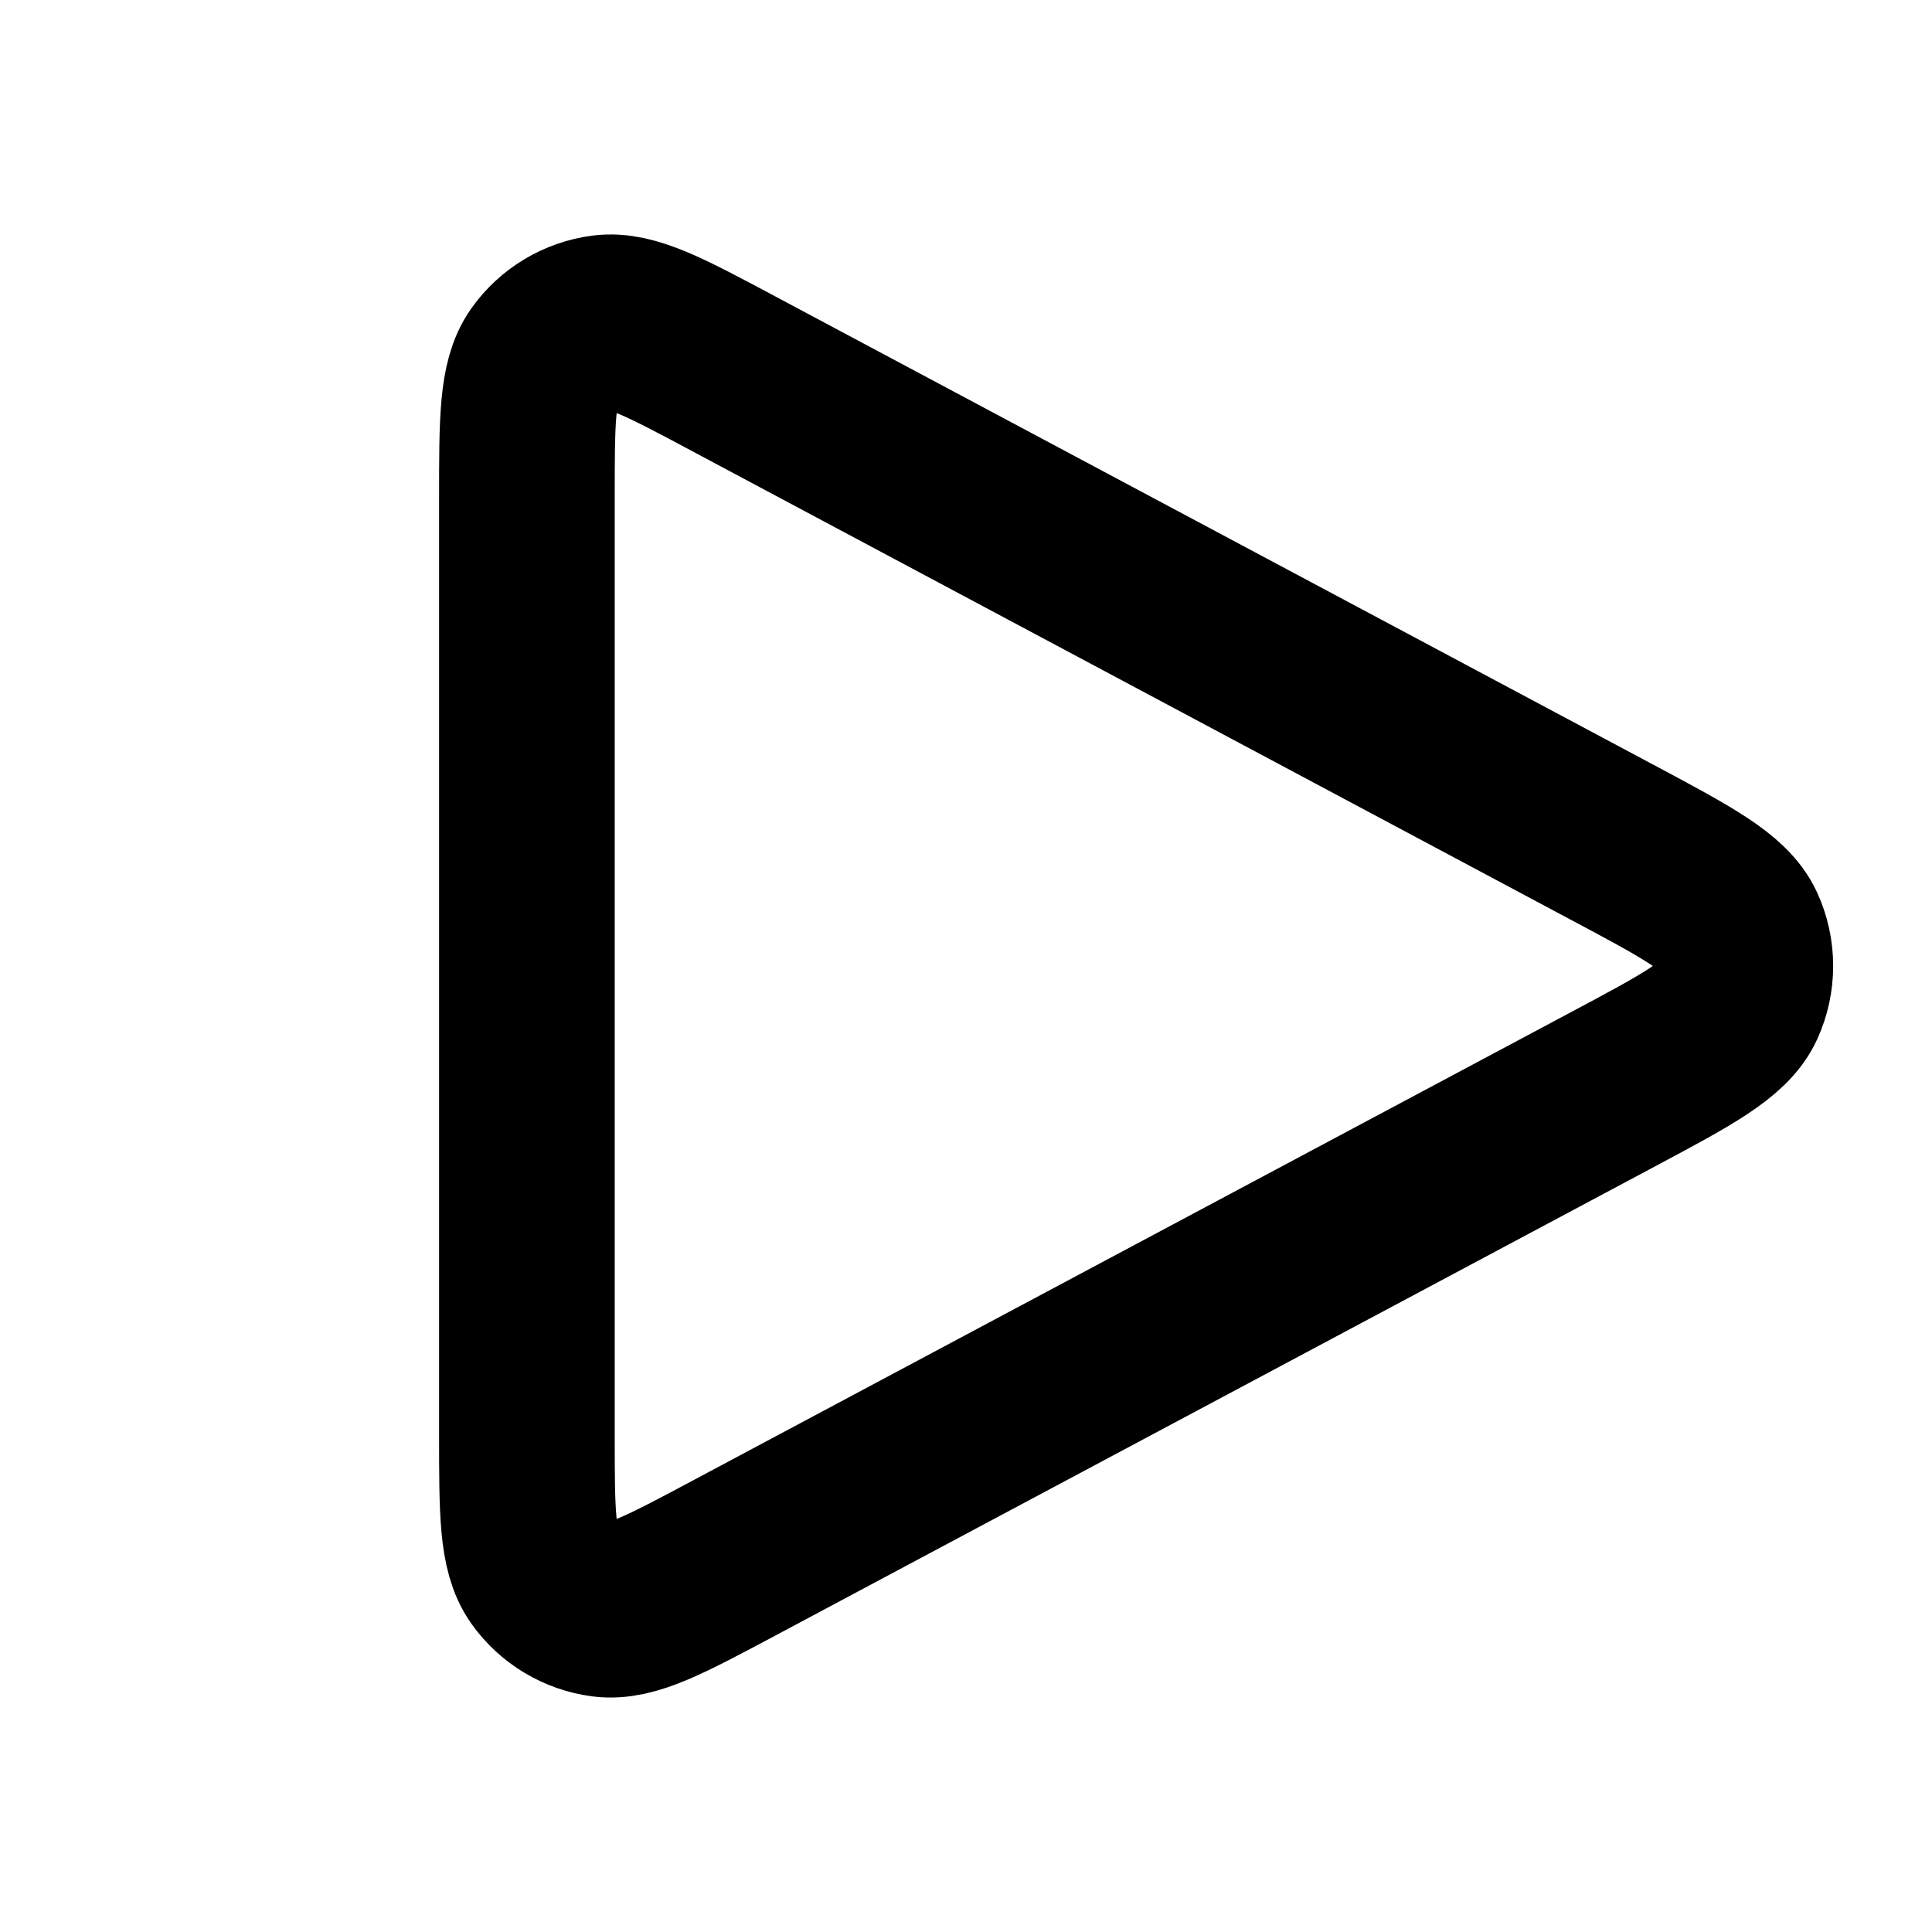
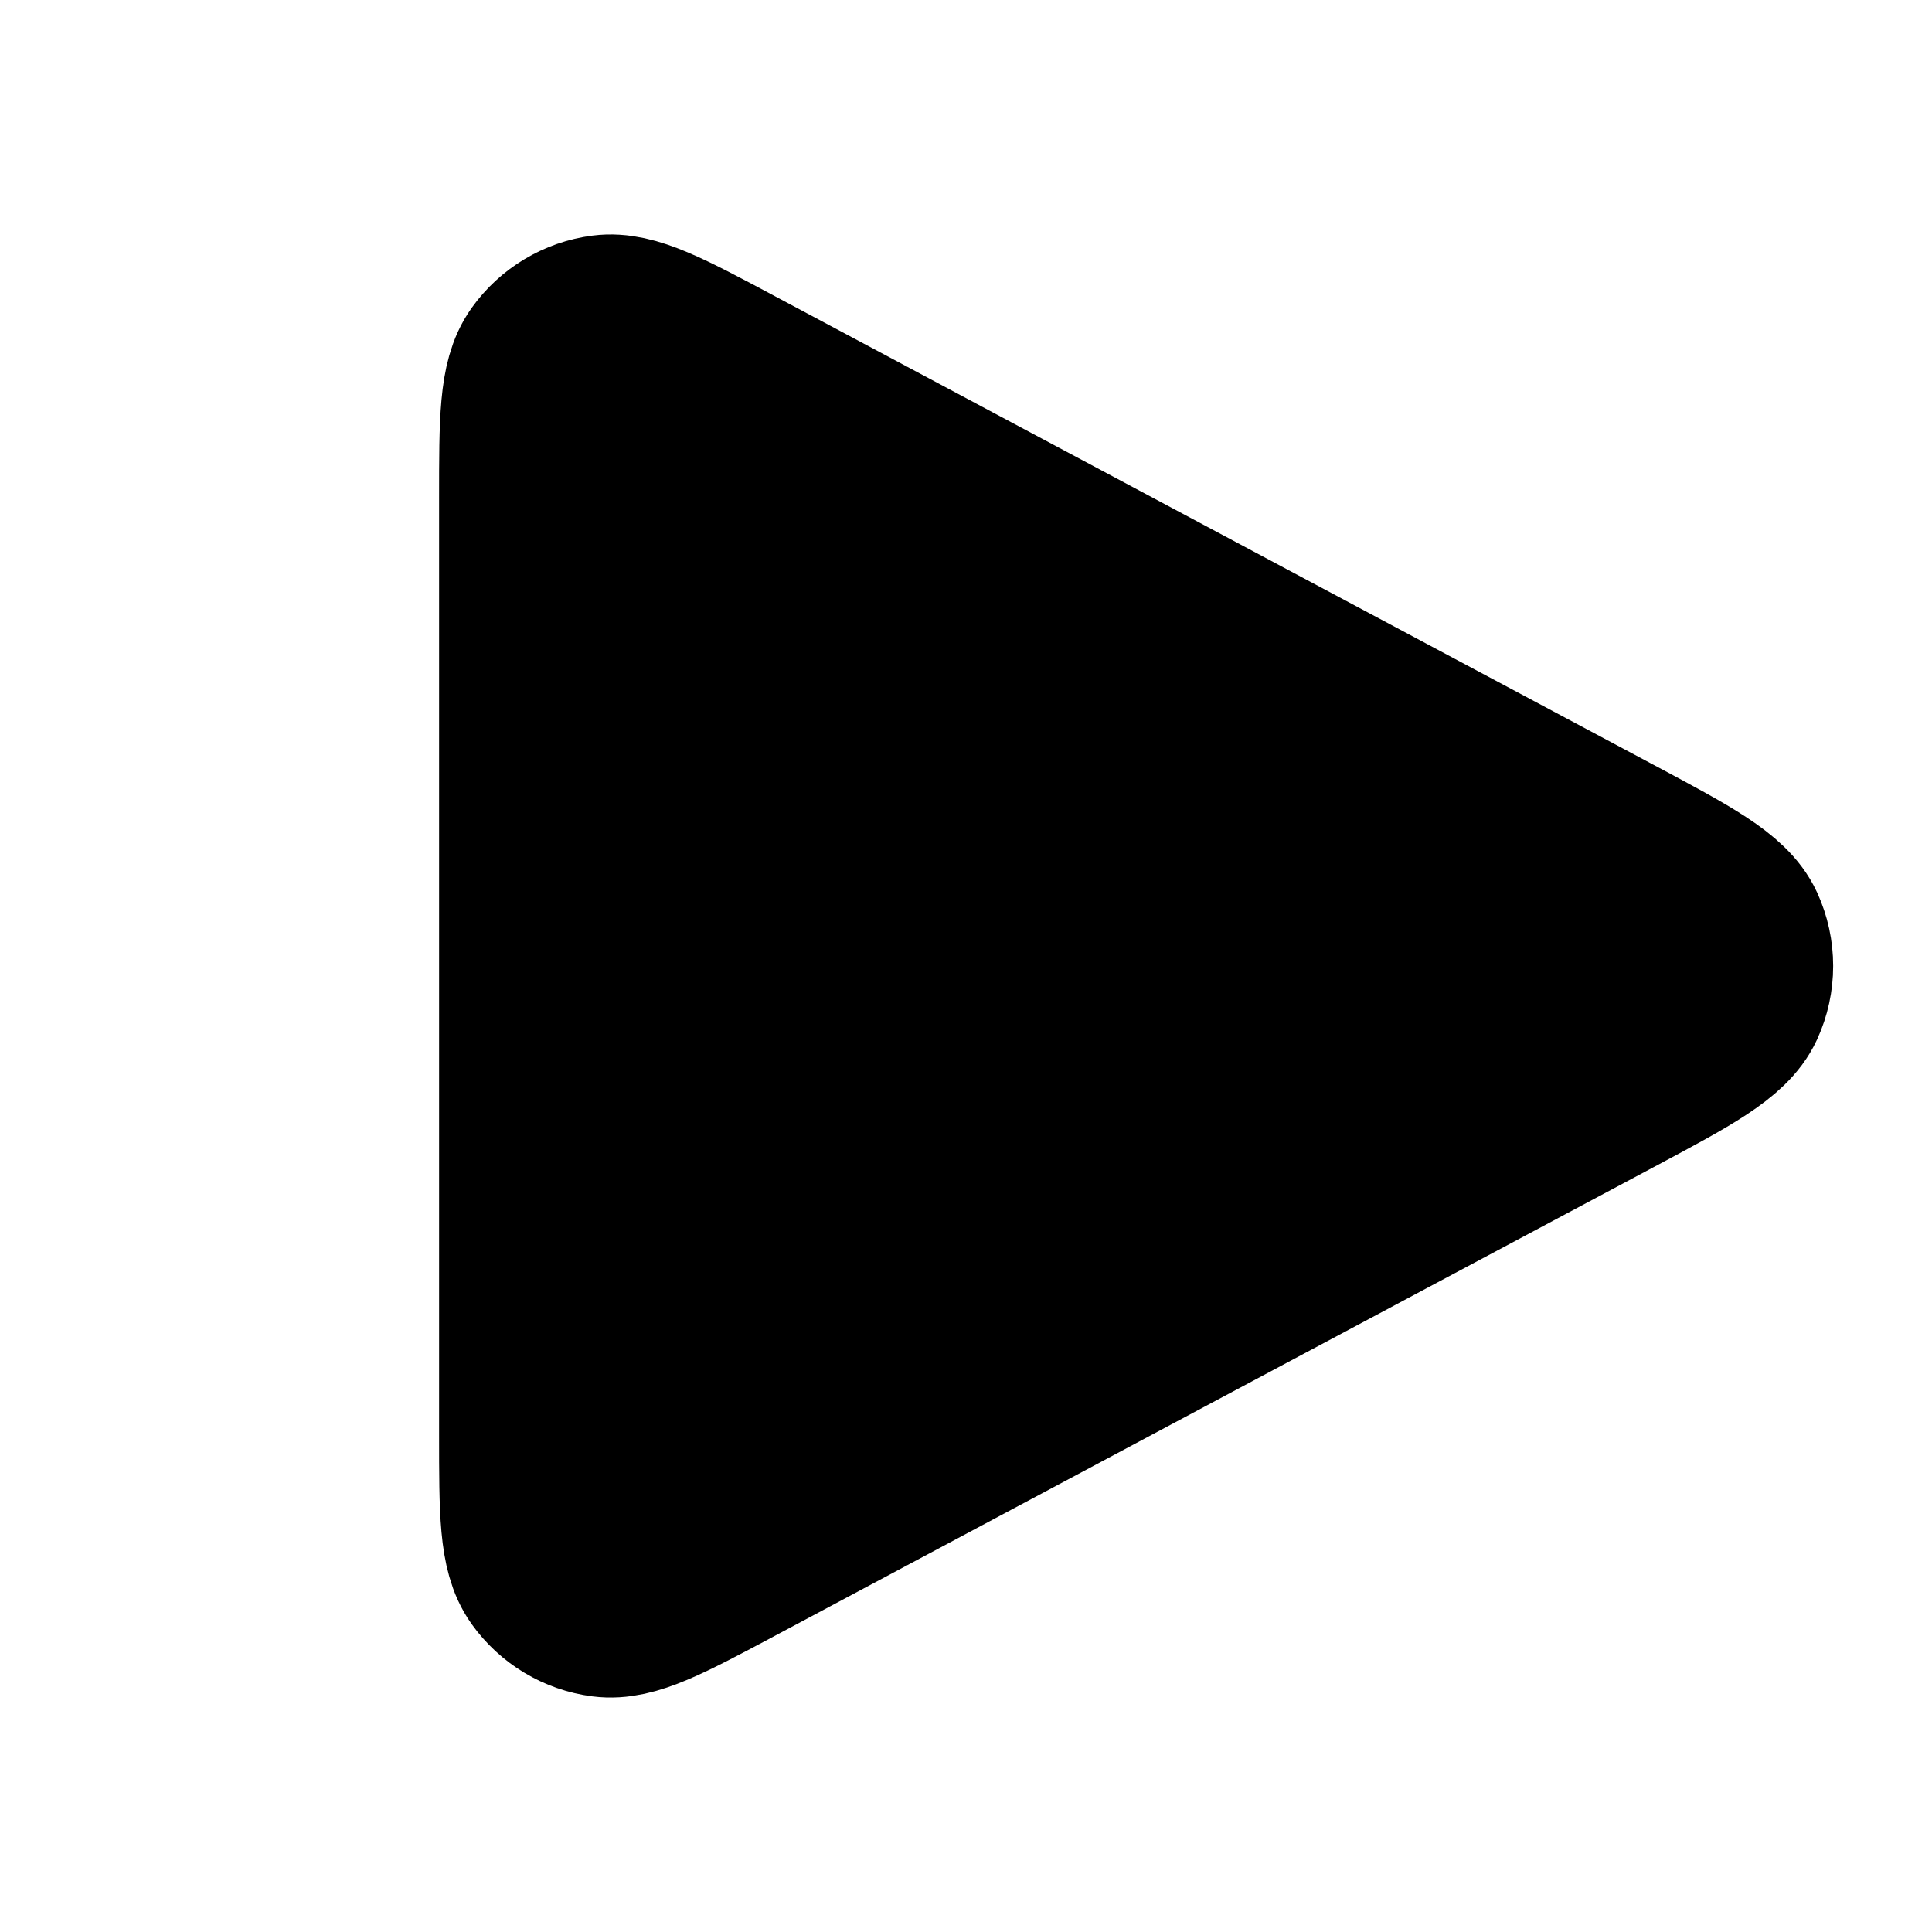
- <svg xmlns="http://www.w3.org/2000/svg" width="800px" height="800px" viewBox="-1 1 22 22" fill="none">
+ <svg xmlns="http://www.w3.org/2000/svg" width="800px" height="800px" viewBox="-1 1 22 22" fill="#000000">
  <g id="Media / Play">
    <path id="Vector" d="M5 17.334V6.667C5 5.787 5 5.347 5.185 5.087C5.347 4.86 5.596 4.711 5.872 4.675C6.189 4.634 6.577 4.841 7.353 5.255L17.352 10.588L17.356 10.59C18.213 11.047 18.642 11.276 18.783 11.58C18.905 11.846 18.905 12.153 18.783 12.419C18.642 12.724 18.212 12.954 17.352 13.412L7.353 18.745C6.576 19.159 6.189 19.366 5.872 19.325C5.596 19.289 5.347 19.14 5.185 18.913C5 18.653 5 18.213 5 17.334Z" stroke="#000000" stroke-width="2" stroke-linecap="round" stroke-linejoin="round" />
  </g>
</svg>
